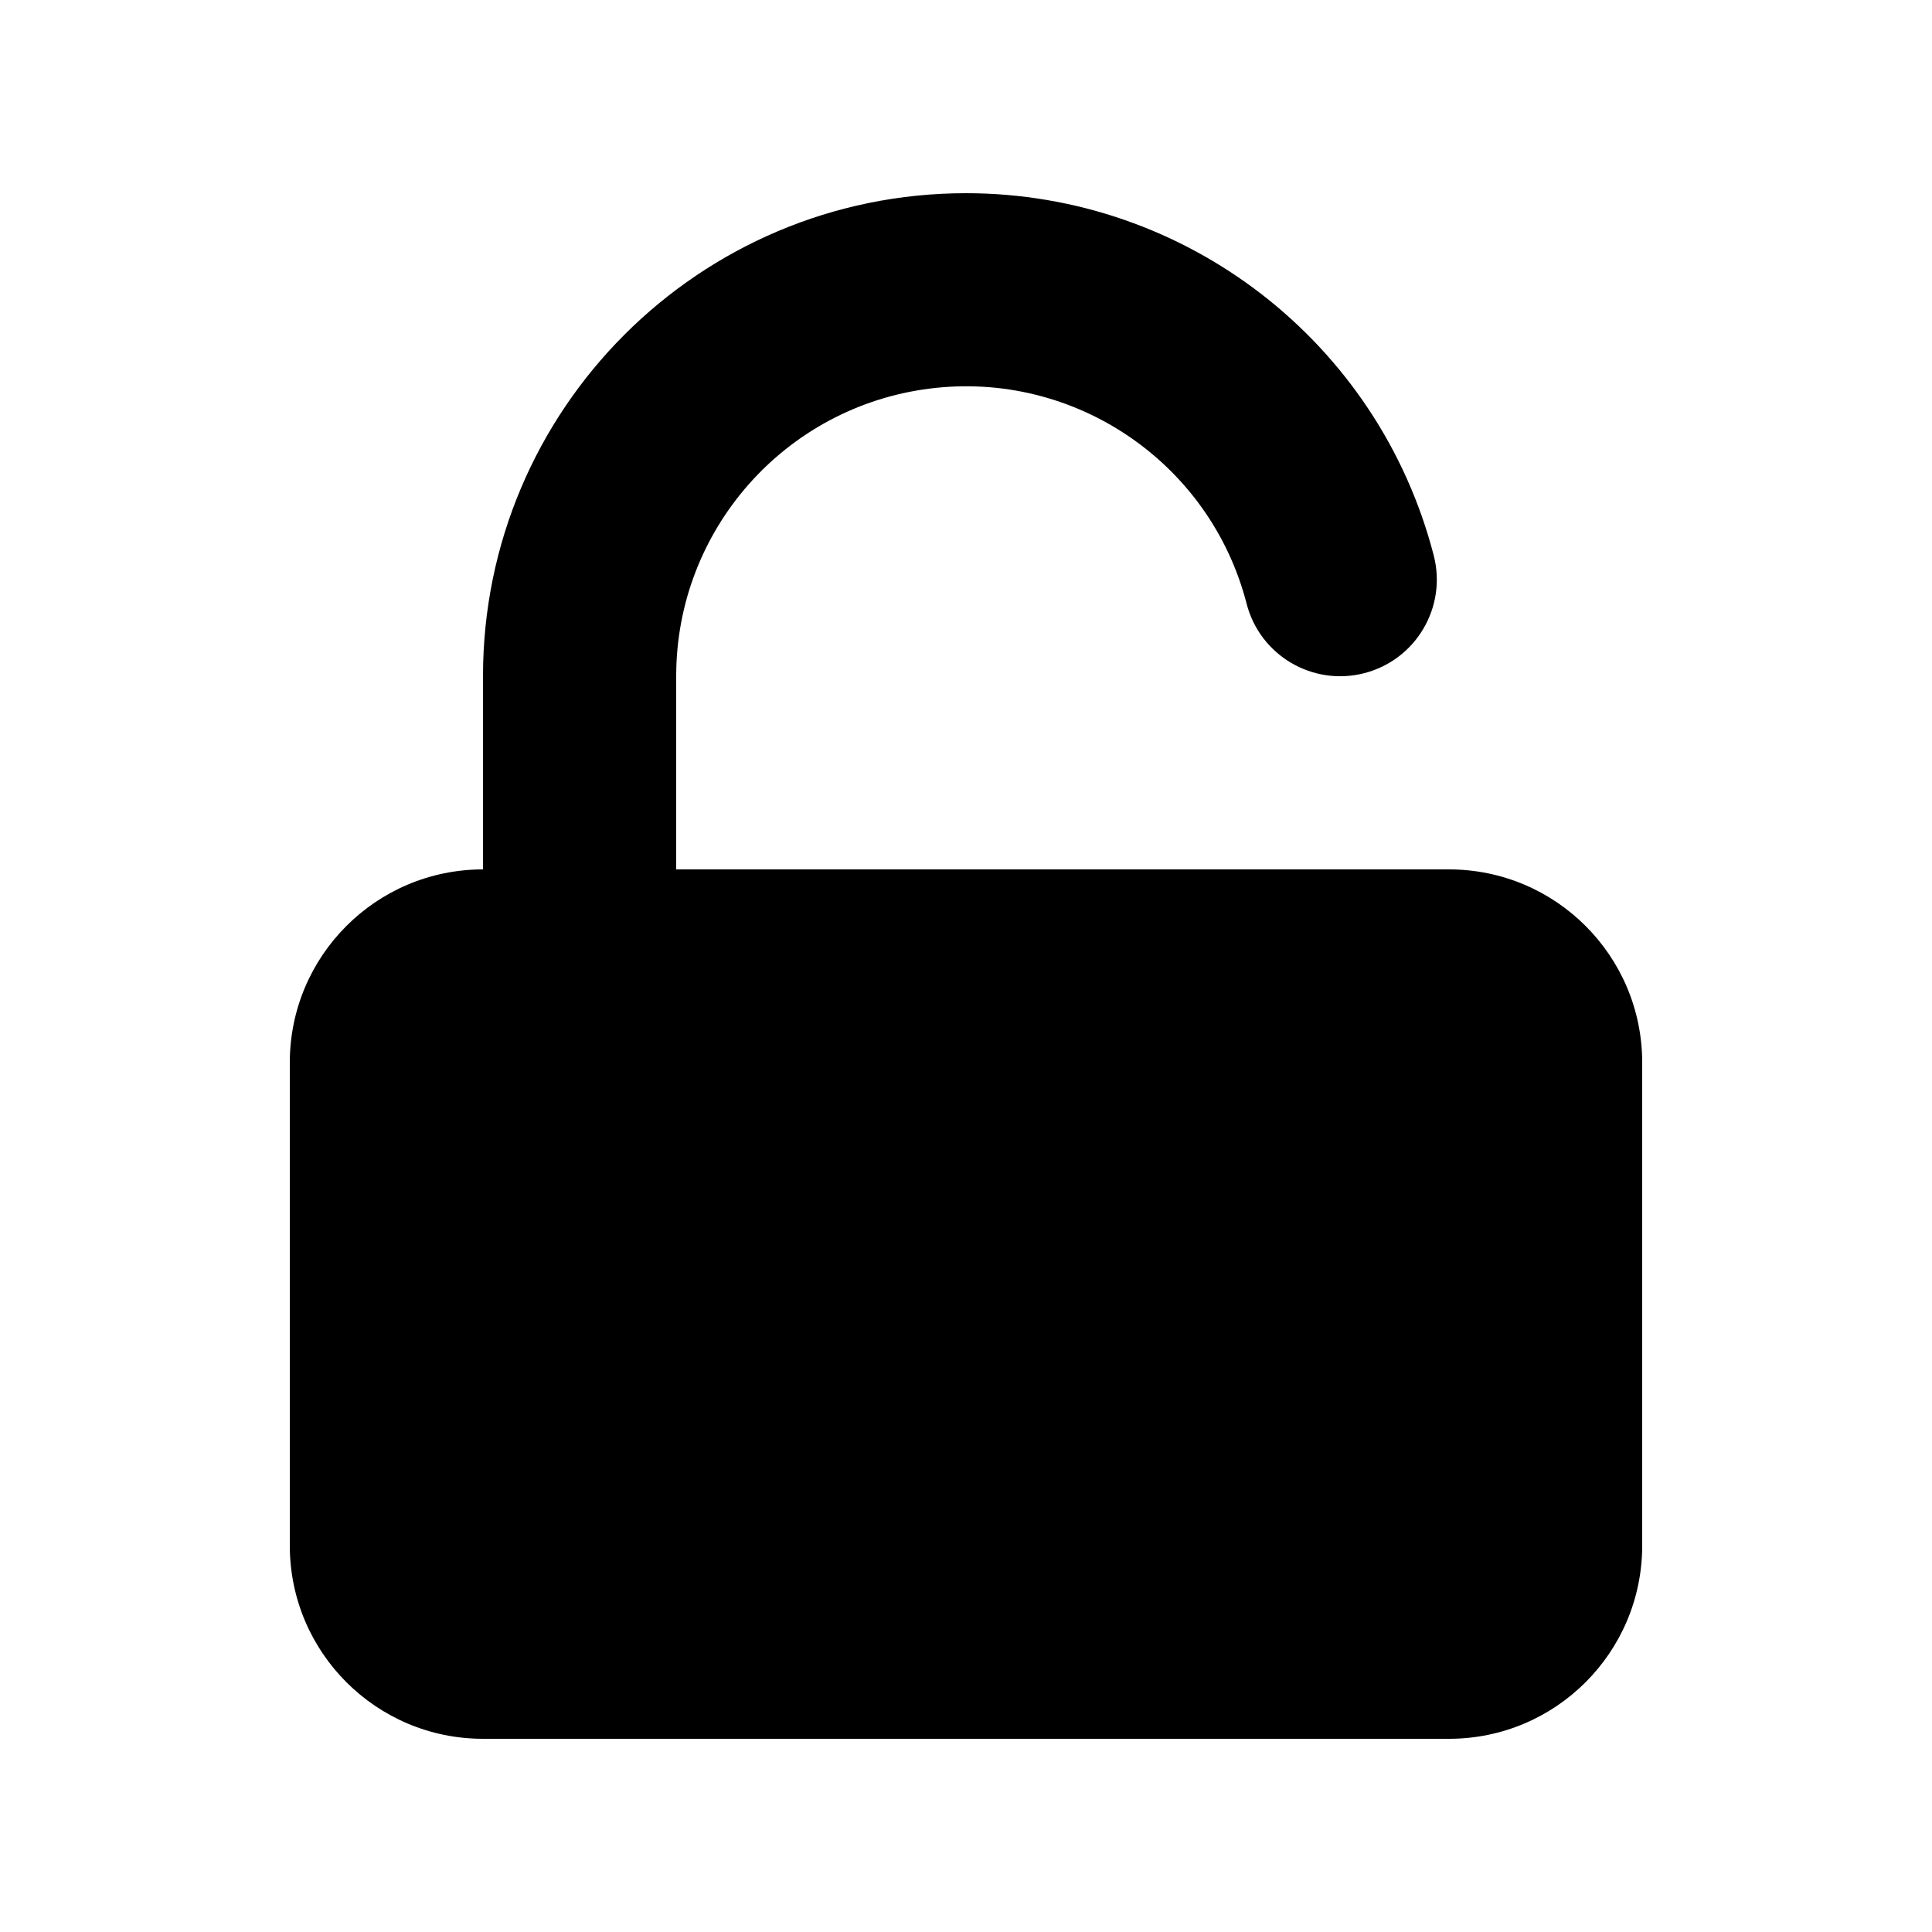
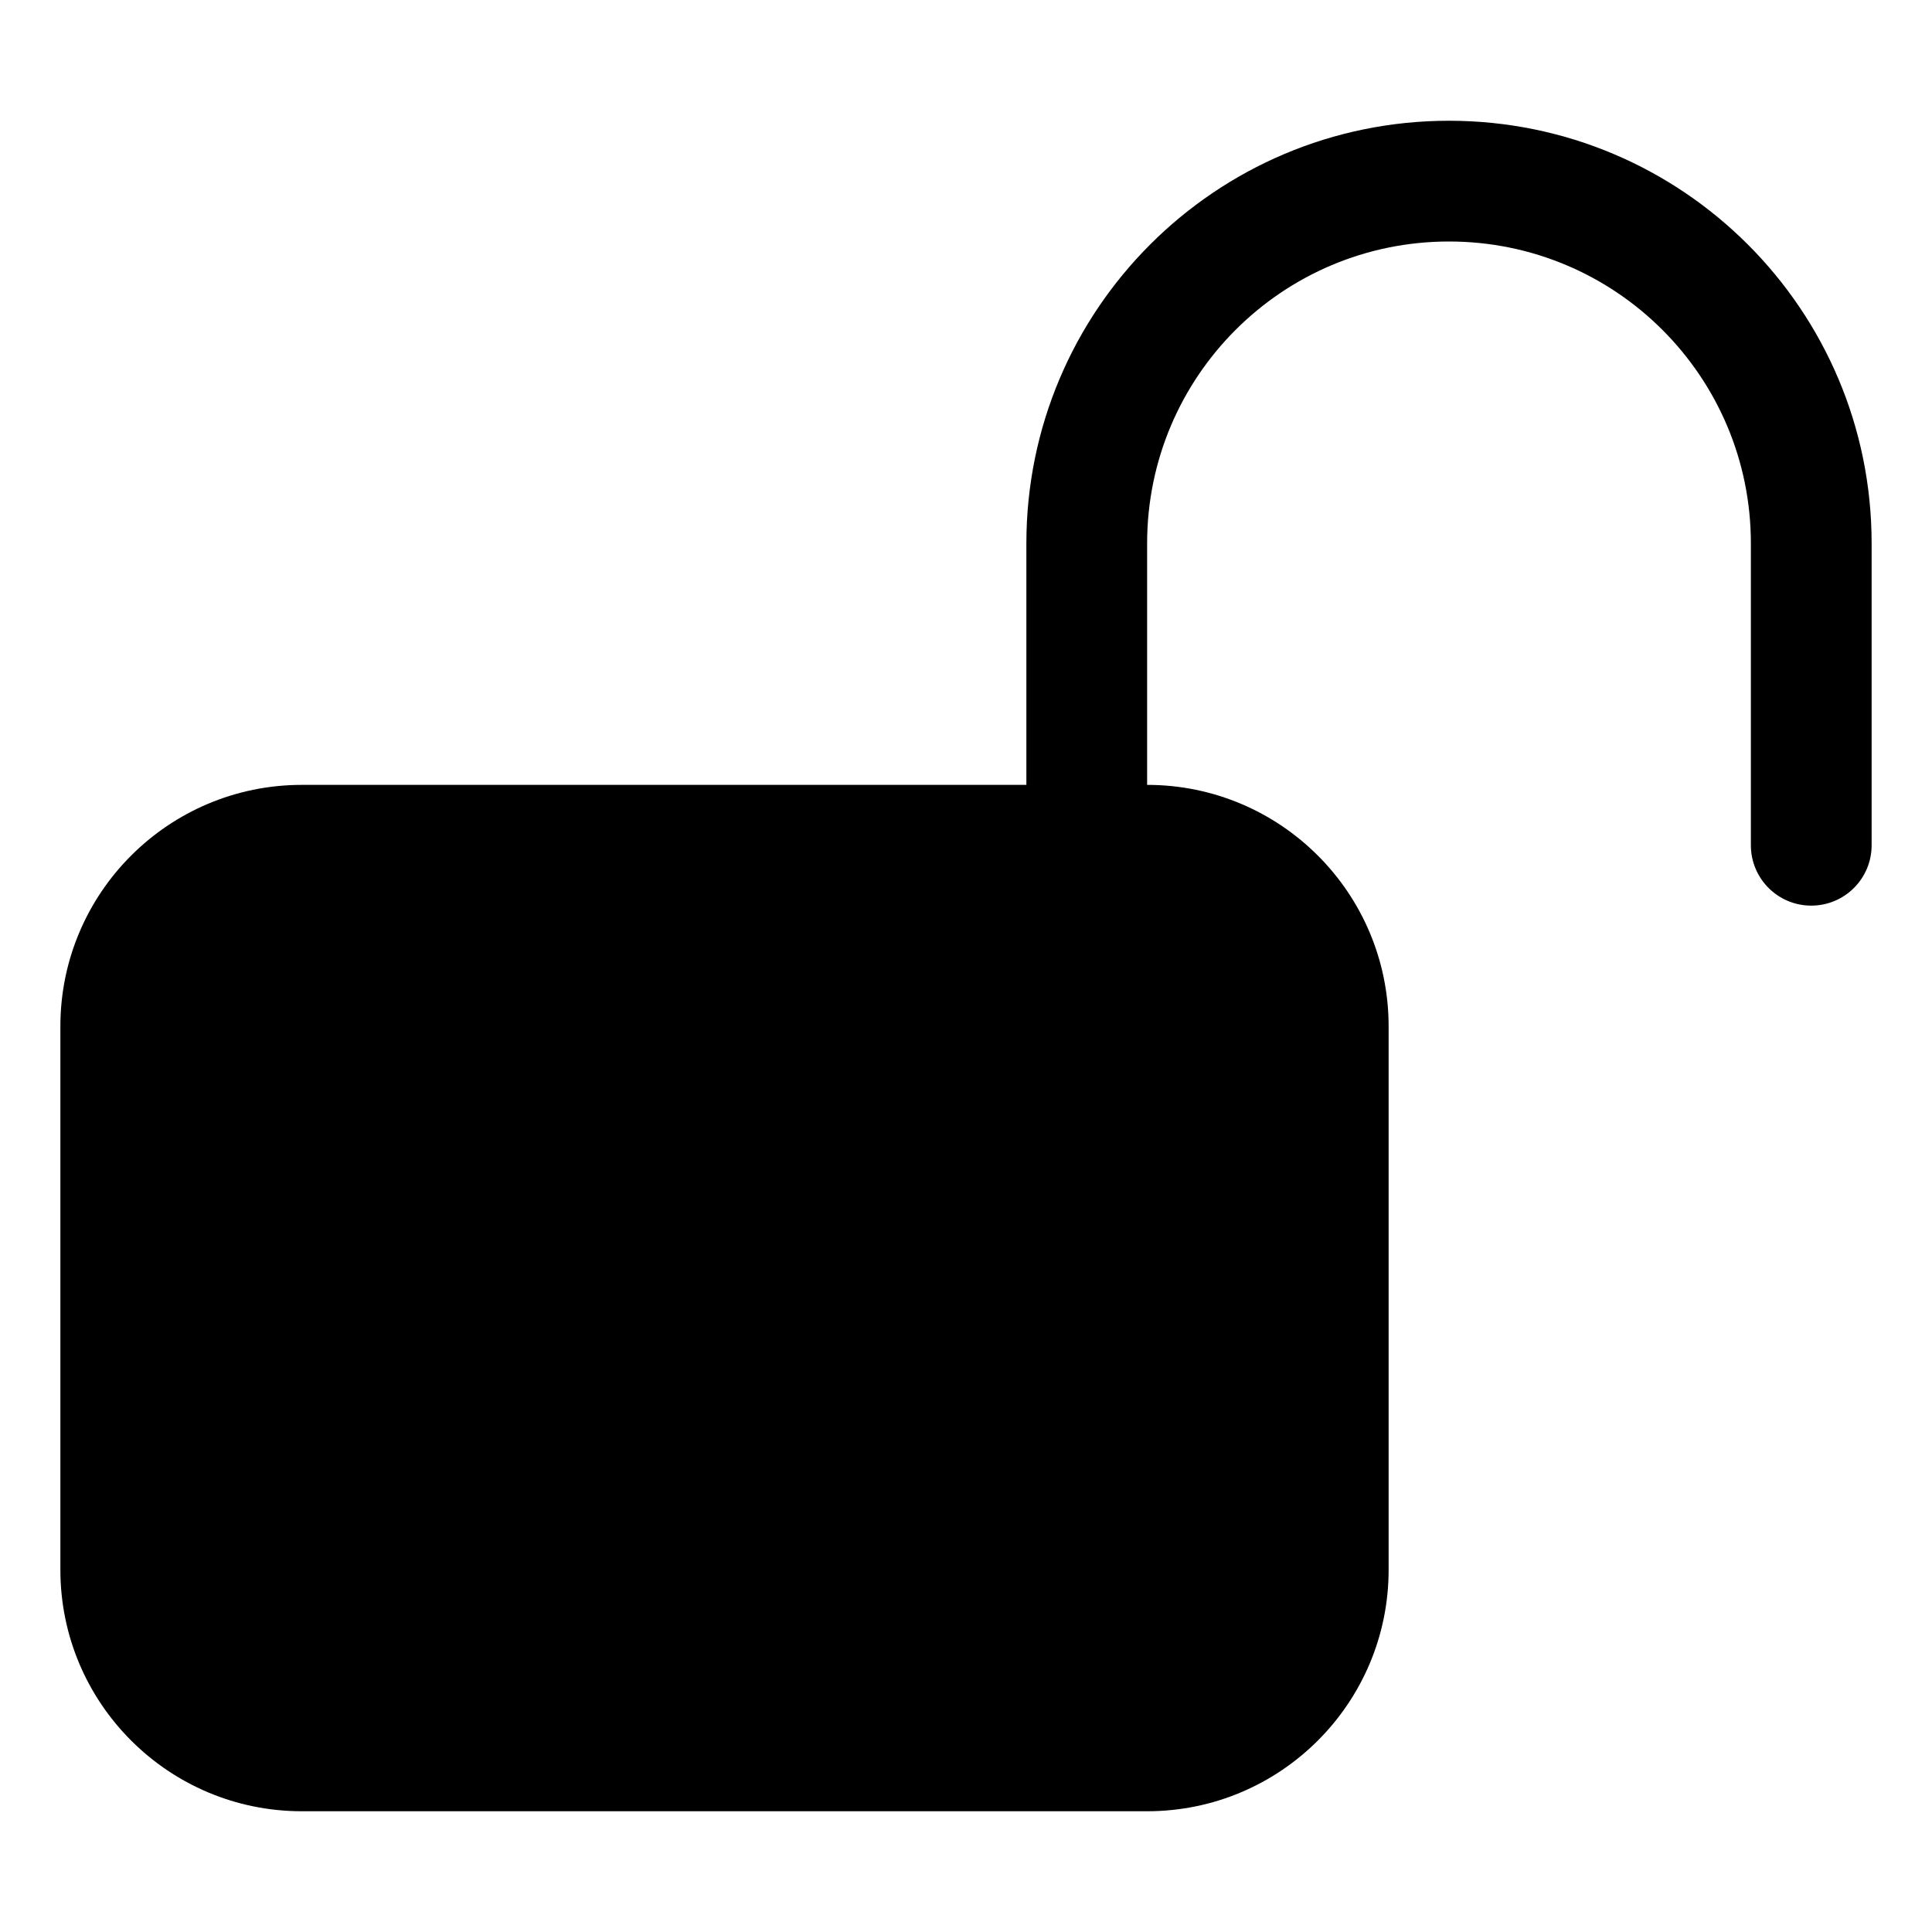
- <svg xmlns="http://www.w3.org/2000/svg" viewBox="0 0 20 20" fill="currentColor">
-   <path d="M10 2a5 5 0 00-5 5v2a2 2 0 00-2 2v5a2 2 0 002 2h10a2 2 0 002-2v-5a2 2 0 00-2-2H7V7a3 3 0 015.905-.75 1 1 0 001.937-.5A5.002 5.002 0 0010 2z" />
+ <svg class="{{ .class }}" viewBox="0 0 24 24" fill="currentColor" aria-hidden="true" data-slot="icon">
+   <path d="M18 1.5c2.9 0 5.25 2.35 5.25 5.25v3.75a.75.75 0 0 1-1.5 0V6.75a3.75 3.75 0 1 0-7.5 0v3a3 3 0 0 1 3 3v6.75a3 3 0 0 1-3 3H3.75a3 3 0 0 1-3-3v-6.75a3 3 0 0 1 3-3h9v-3c0-2.9 2.35-5.25 5.25-5.25Z" />
</svg>
